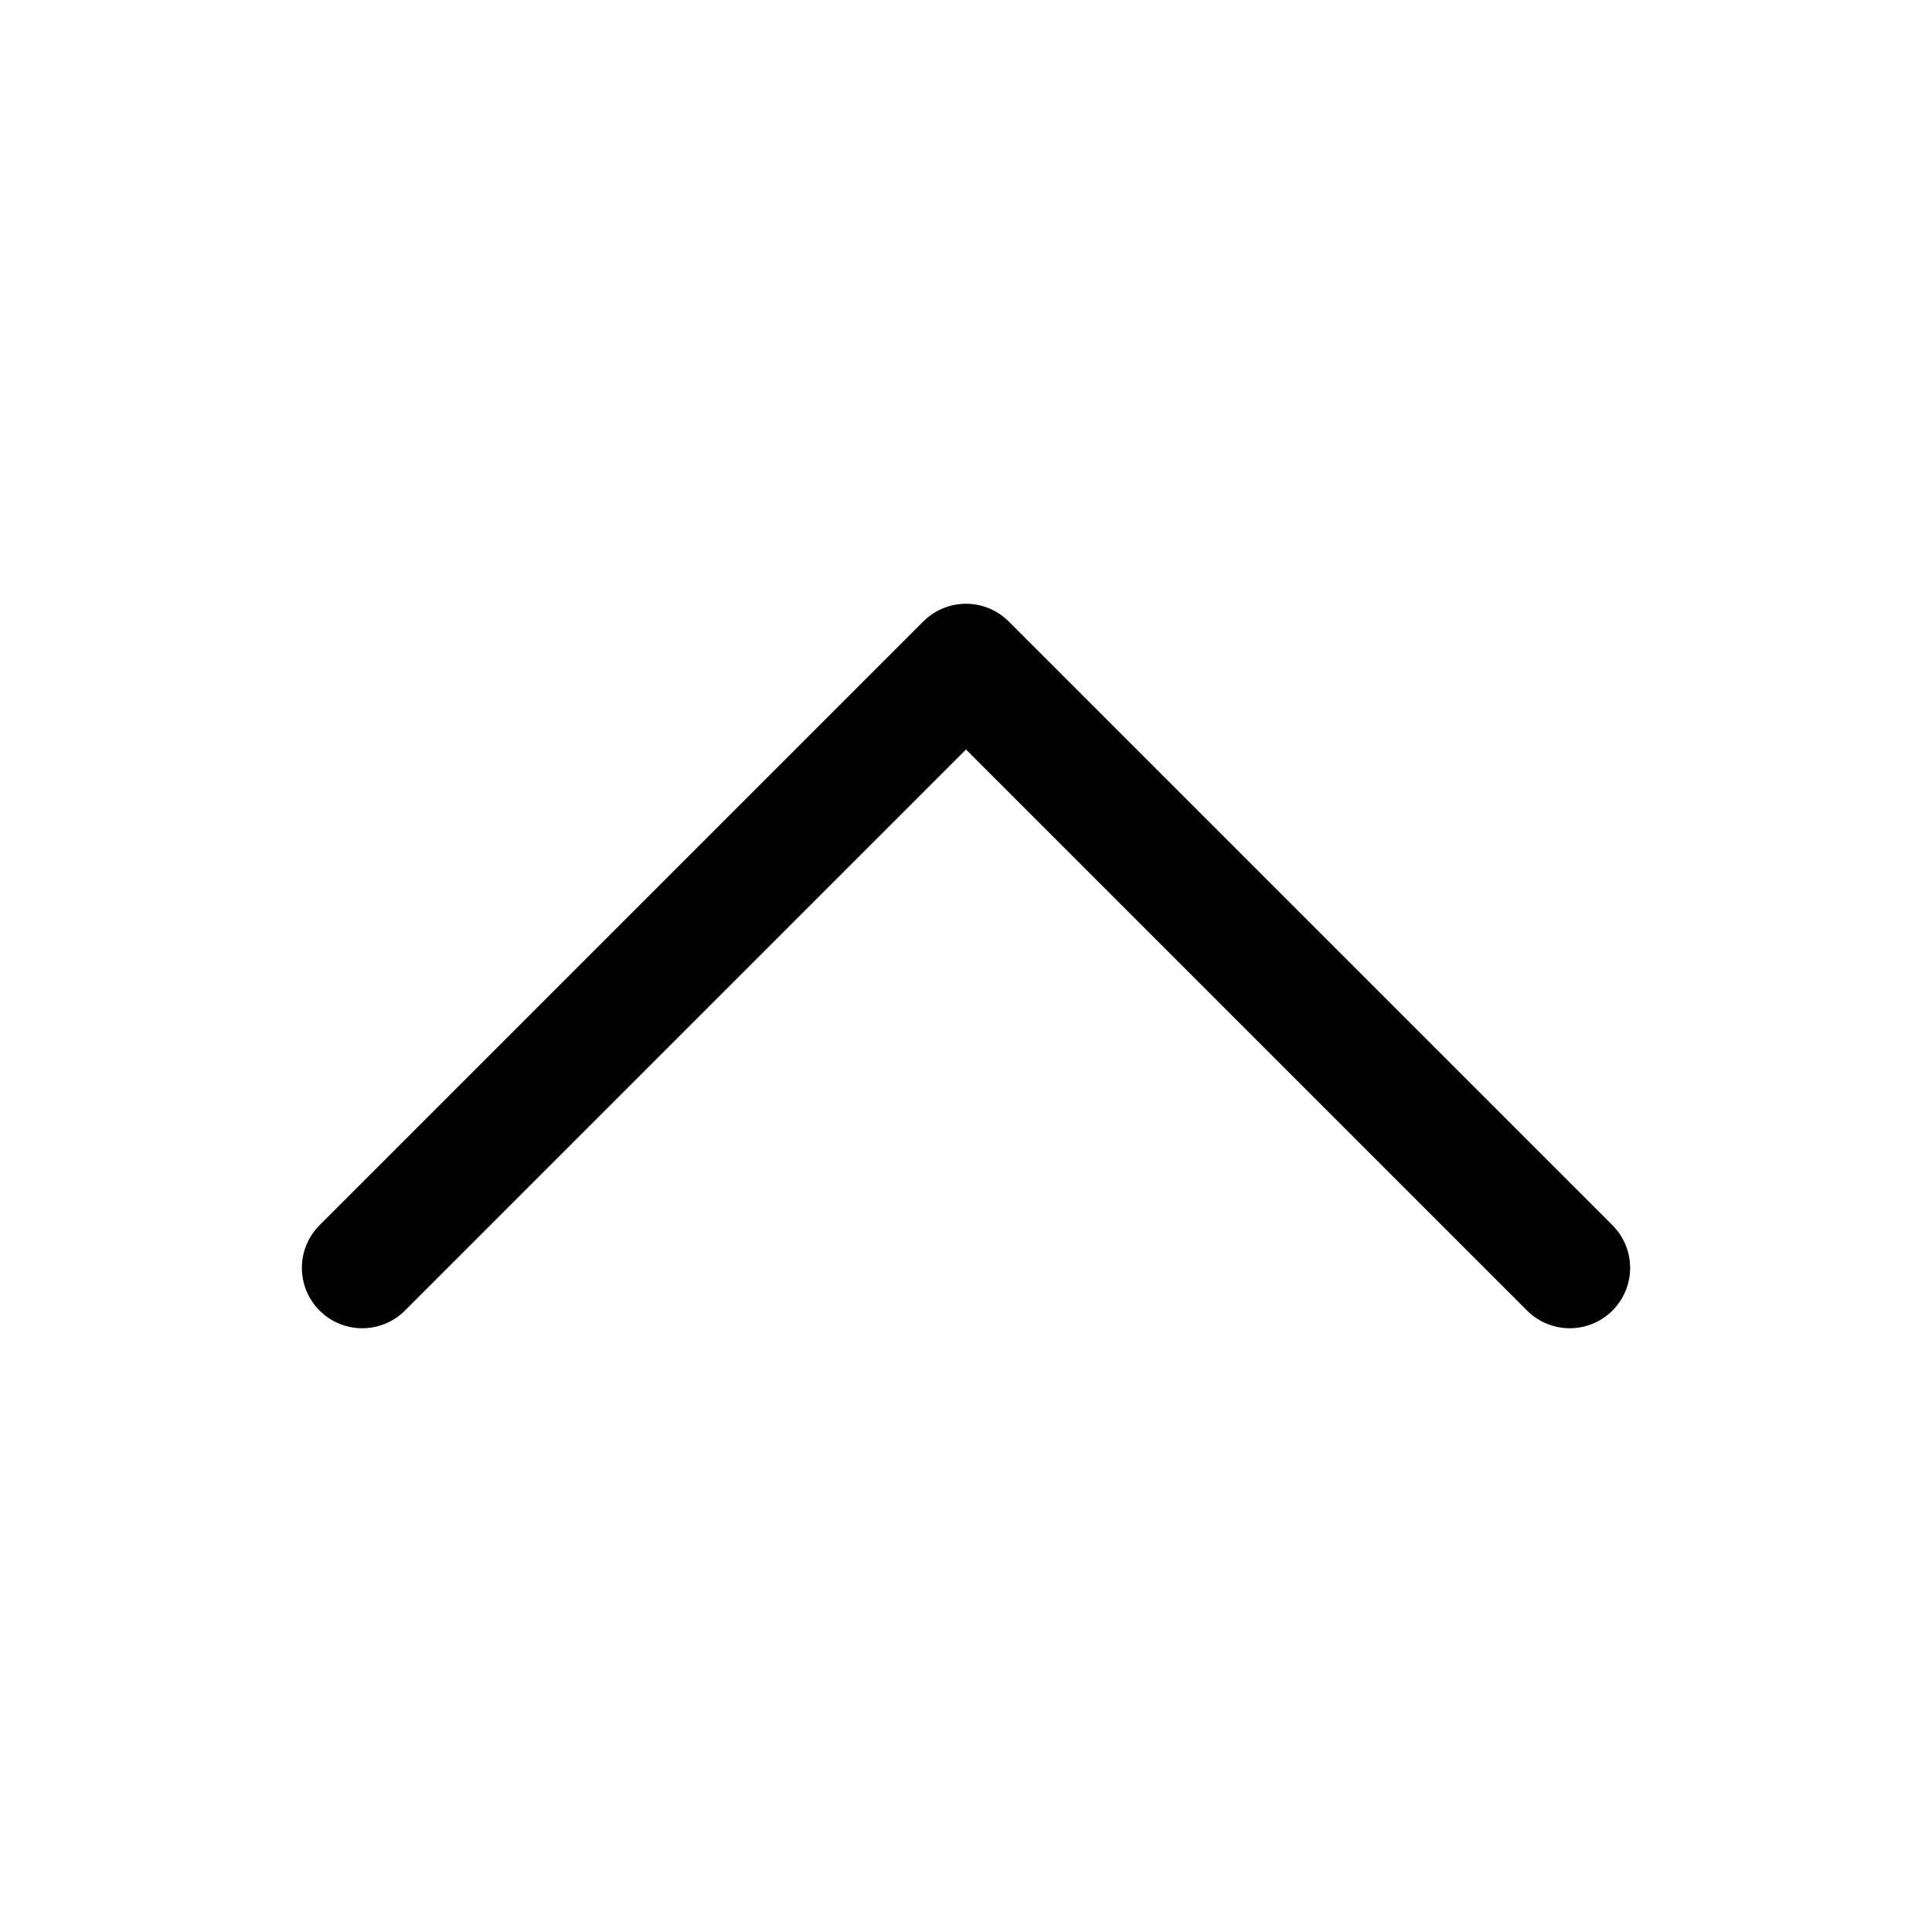
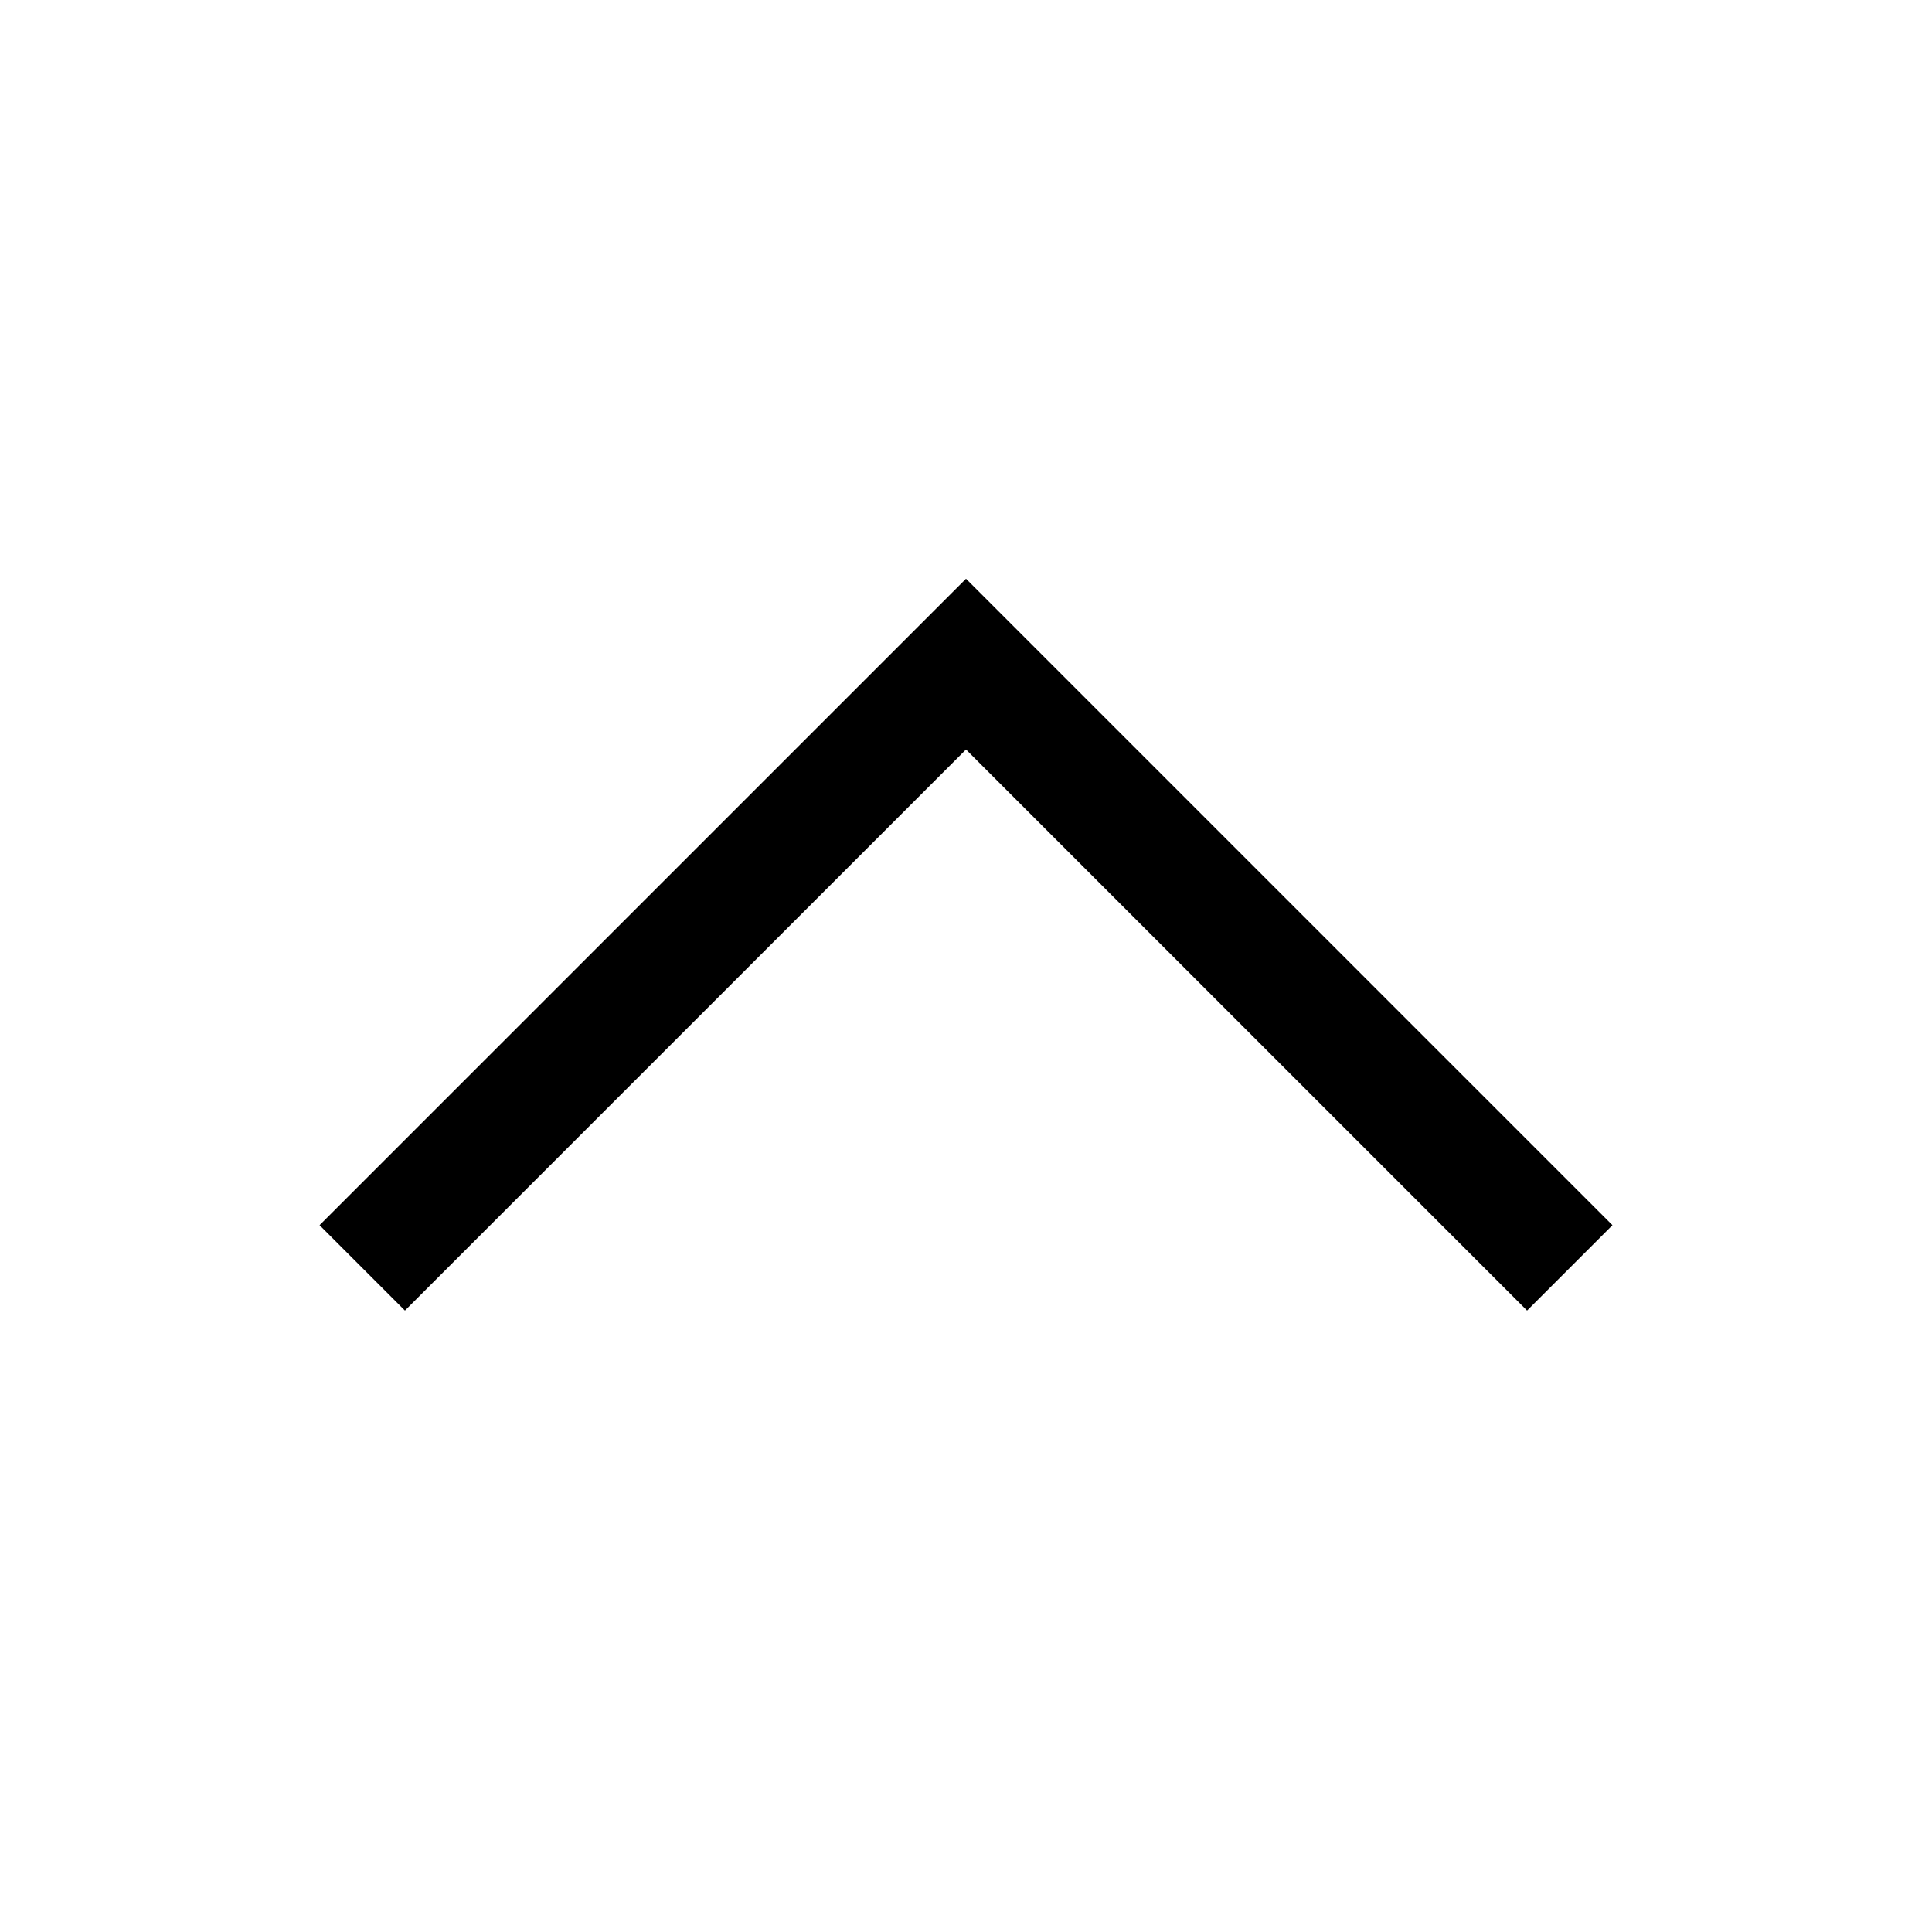
<svg xmlns="http://www.w3.org/2000/svg" fill="none" viewBox="0 0 24 24" stroke-width="1.5" stroke="currentColor" class="w-6 h-6">
-   <path stroke-linecap="round" stroke-linejoin="round" d="M4.5 15.75l7.5-7.5 7.5 7.5" />
+   <path strokeLinecap="round" strokeLinejoin="round" d="M4.5 15.75l7.5-7.5 7.5 7.5" />
</svg>
